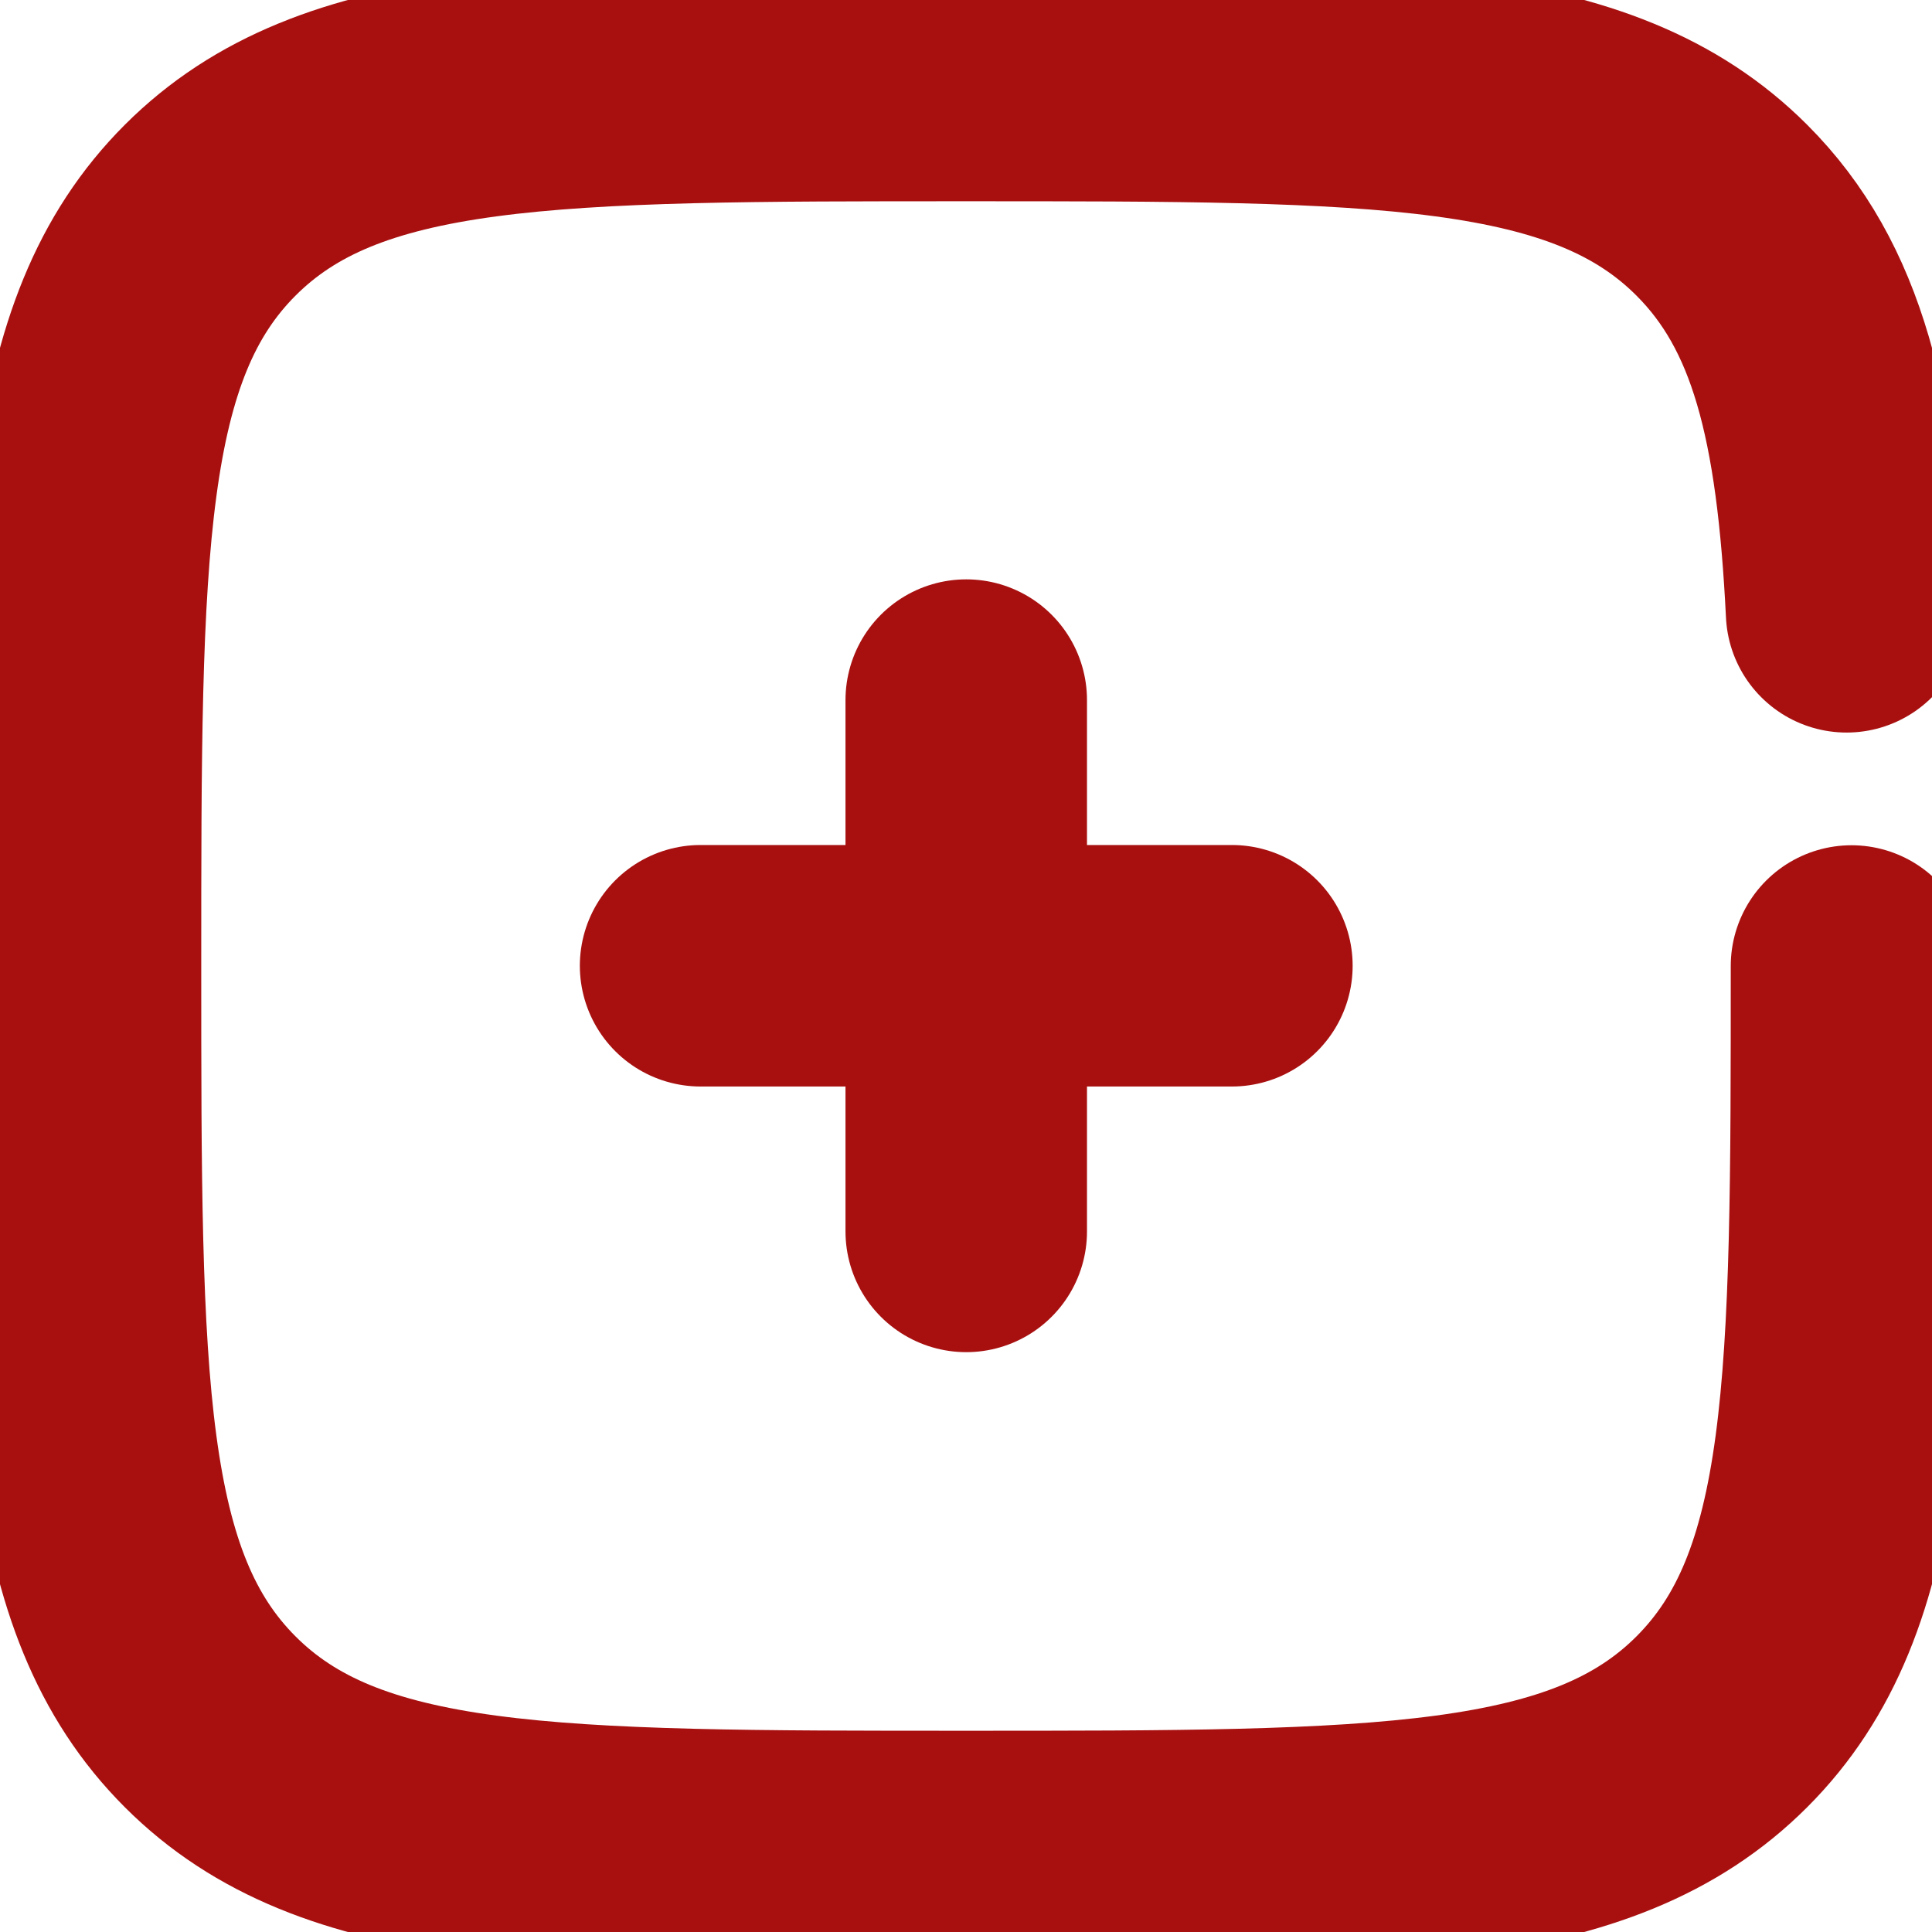
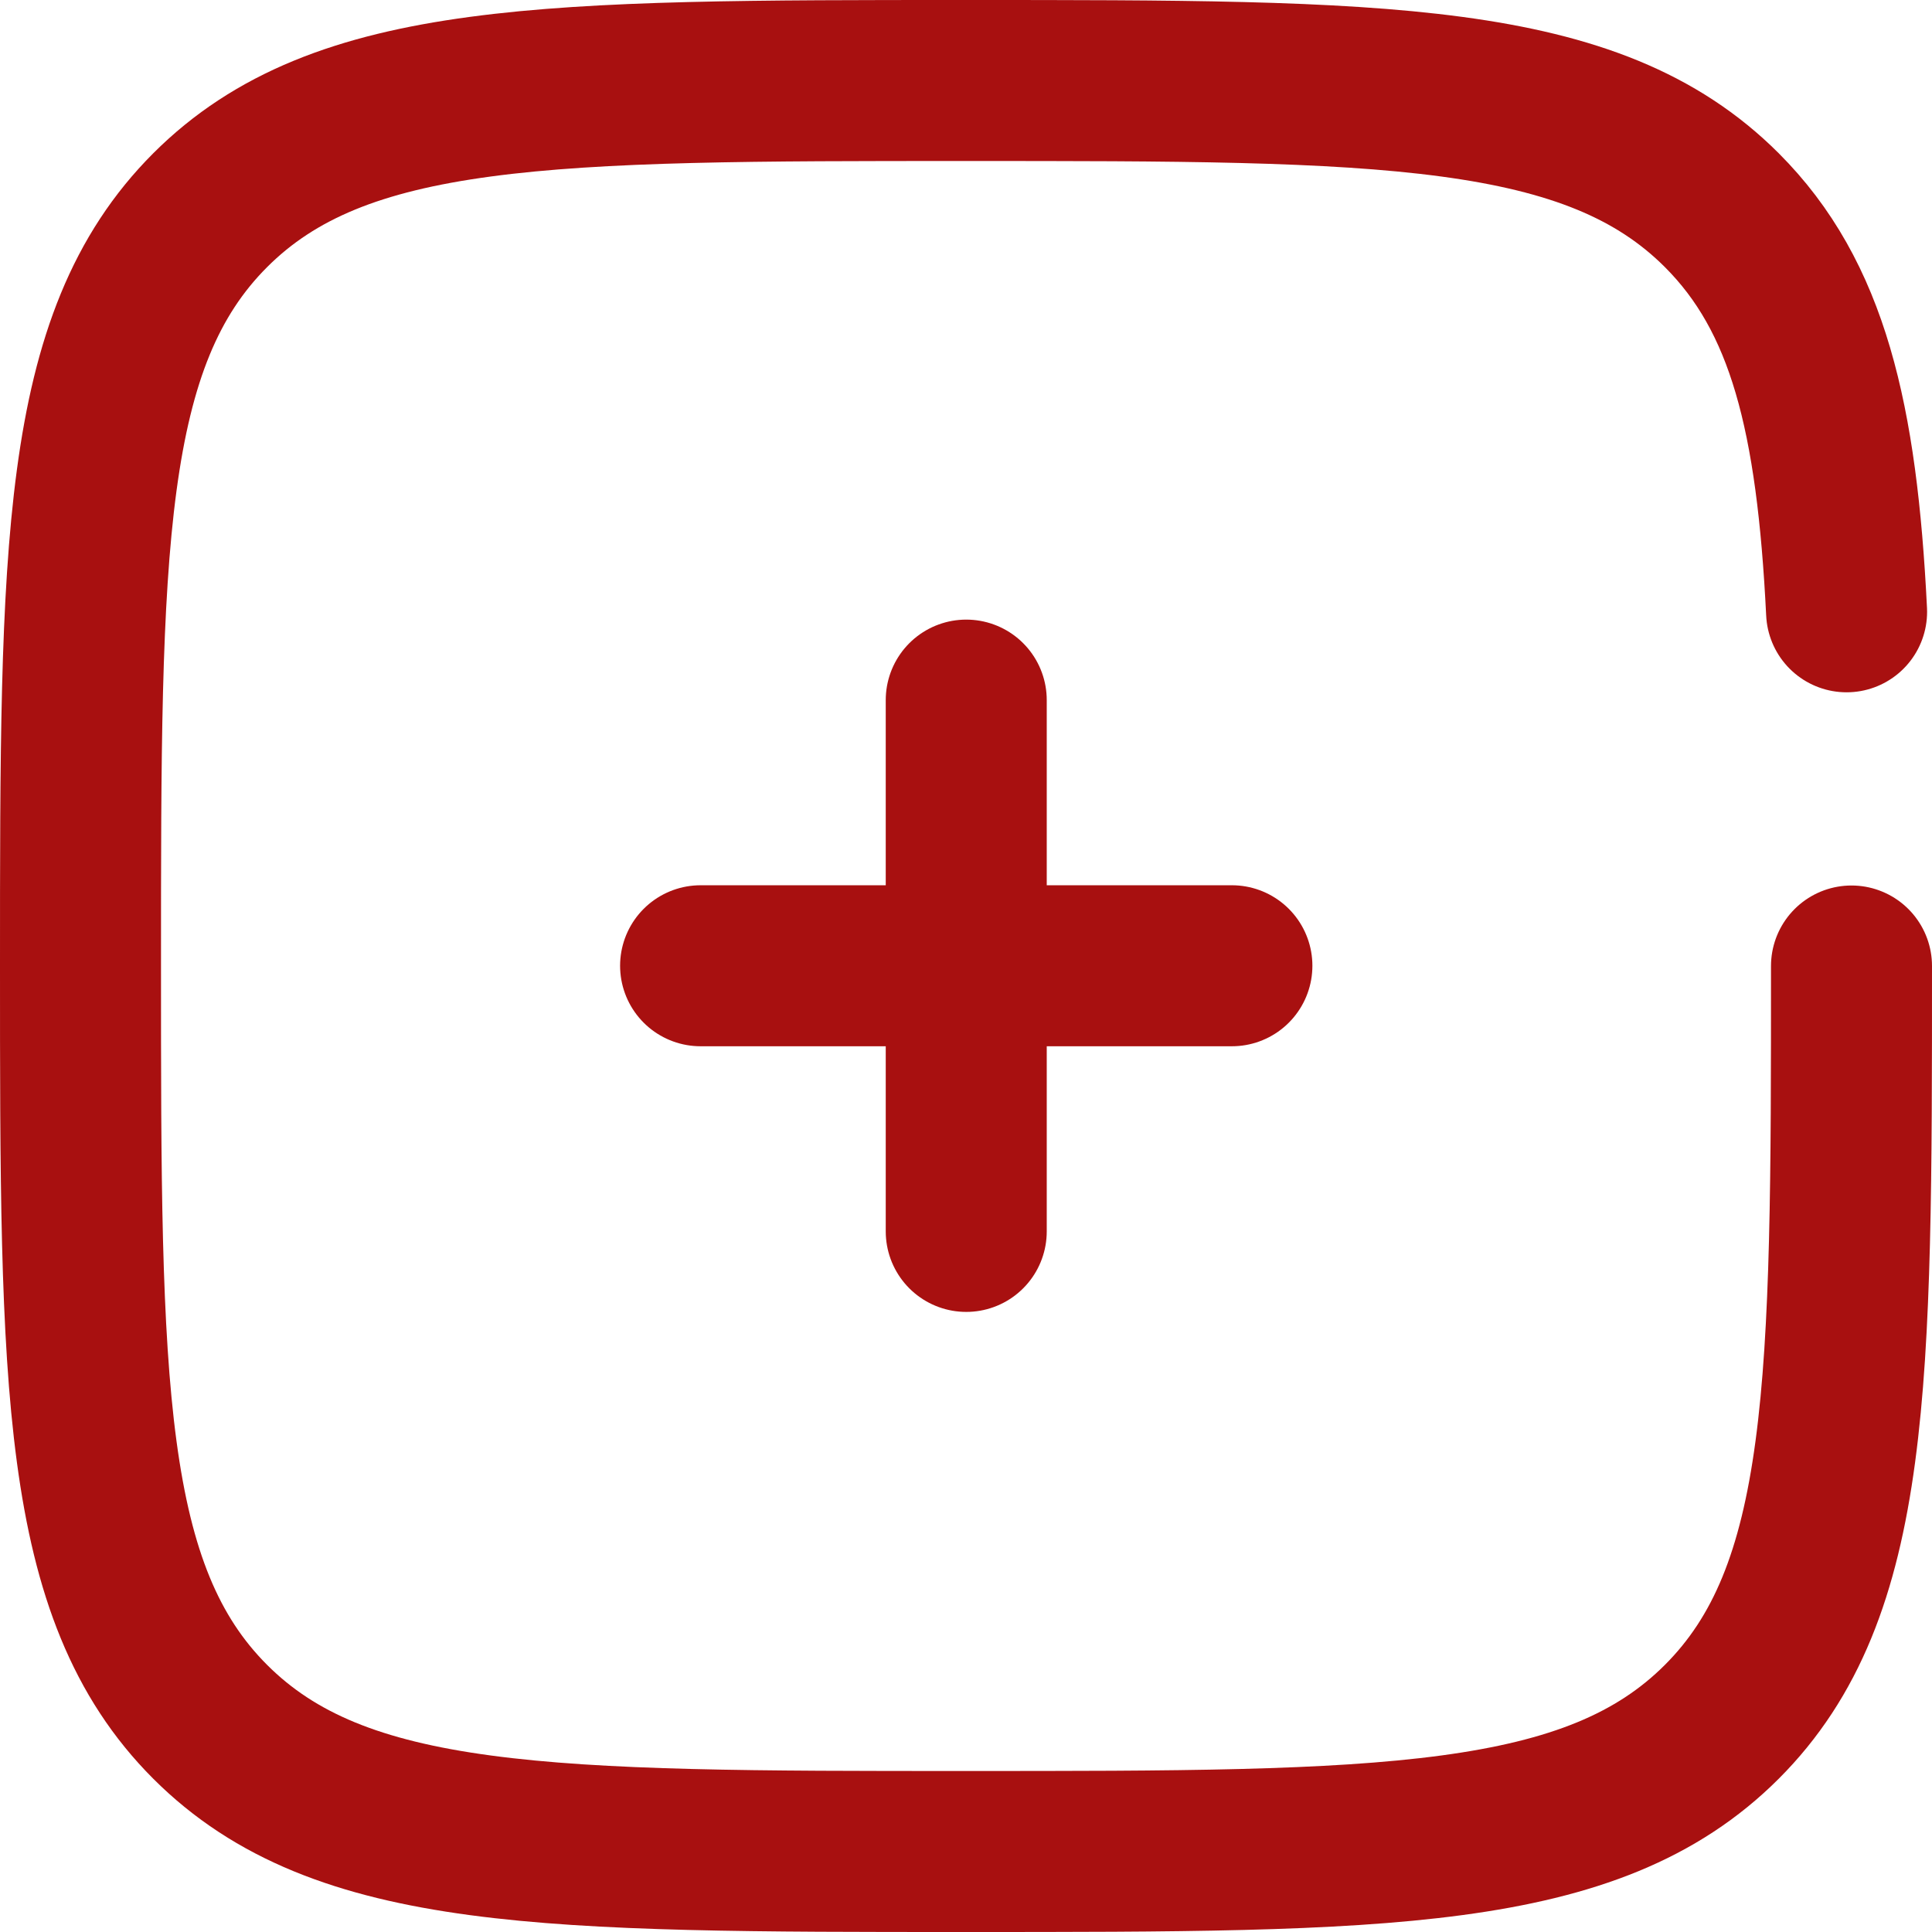
<svg xmlns="http://www.w3.org/2000/svg" width="24" height="24" viewBox="0 0 24 24" fill="none">
-   <path d="M15.303 11.997H12.003M12.003 11.997H8.703M12.003 11.997V8.697M12.003 11.997V15.297" stroke="#A81010" stroke-width="3" stroke-linecap="round" />
-   <path d="M23 12C23 17.185 23 19.778 21.389 21.389C19.778 23 17.185 23 12 23C6.815 23 4.222 23 2.611 21.389C1 19.778 1 17.185 1 12C1 6.815 1 4.222 2.611 2.611C4.222 1 6.815 1 12 1C17.185 1 19.778 1 21.389 2.611C22.46 3.682 22.819 5.187 22.939 7.6" stroke="#A81010" stroke-width="3" stroke-linecap="round" />
+   <path d="M15.303 11.997H12.003M12.003 11.997H8.703M12.003 11.997V8.697M12.003 11.997V15.297" stroke="#A81010" stroke-width="2" stroke-linecap="round" />
+   <path d="M23 12C23 17.185 23 19.778 21.389 21.389C19.778 23 17.185 23 12 23C6.815 23 4.222 23 2.611 21.389C1 19.778 1 17.185 1 12C1 6.815 1 4.222 2.611 2.611C4.222 1 6.815 1 12 1C17.185 1 19.778 1 21.389 2.611C22.46 3.682 22.819 5.187 22.939 7.6" stroke="#A81010" stroke-width="2" stroke-linecap="round" />
</svg>
